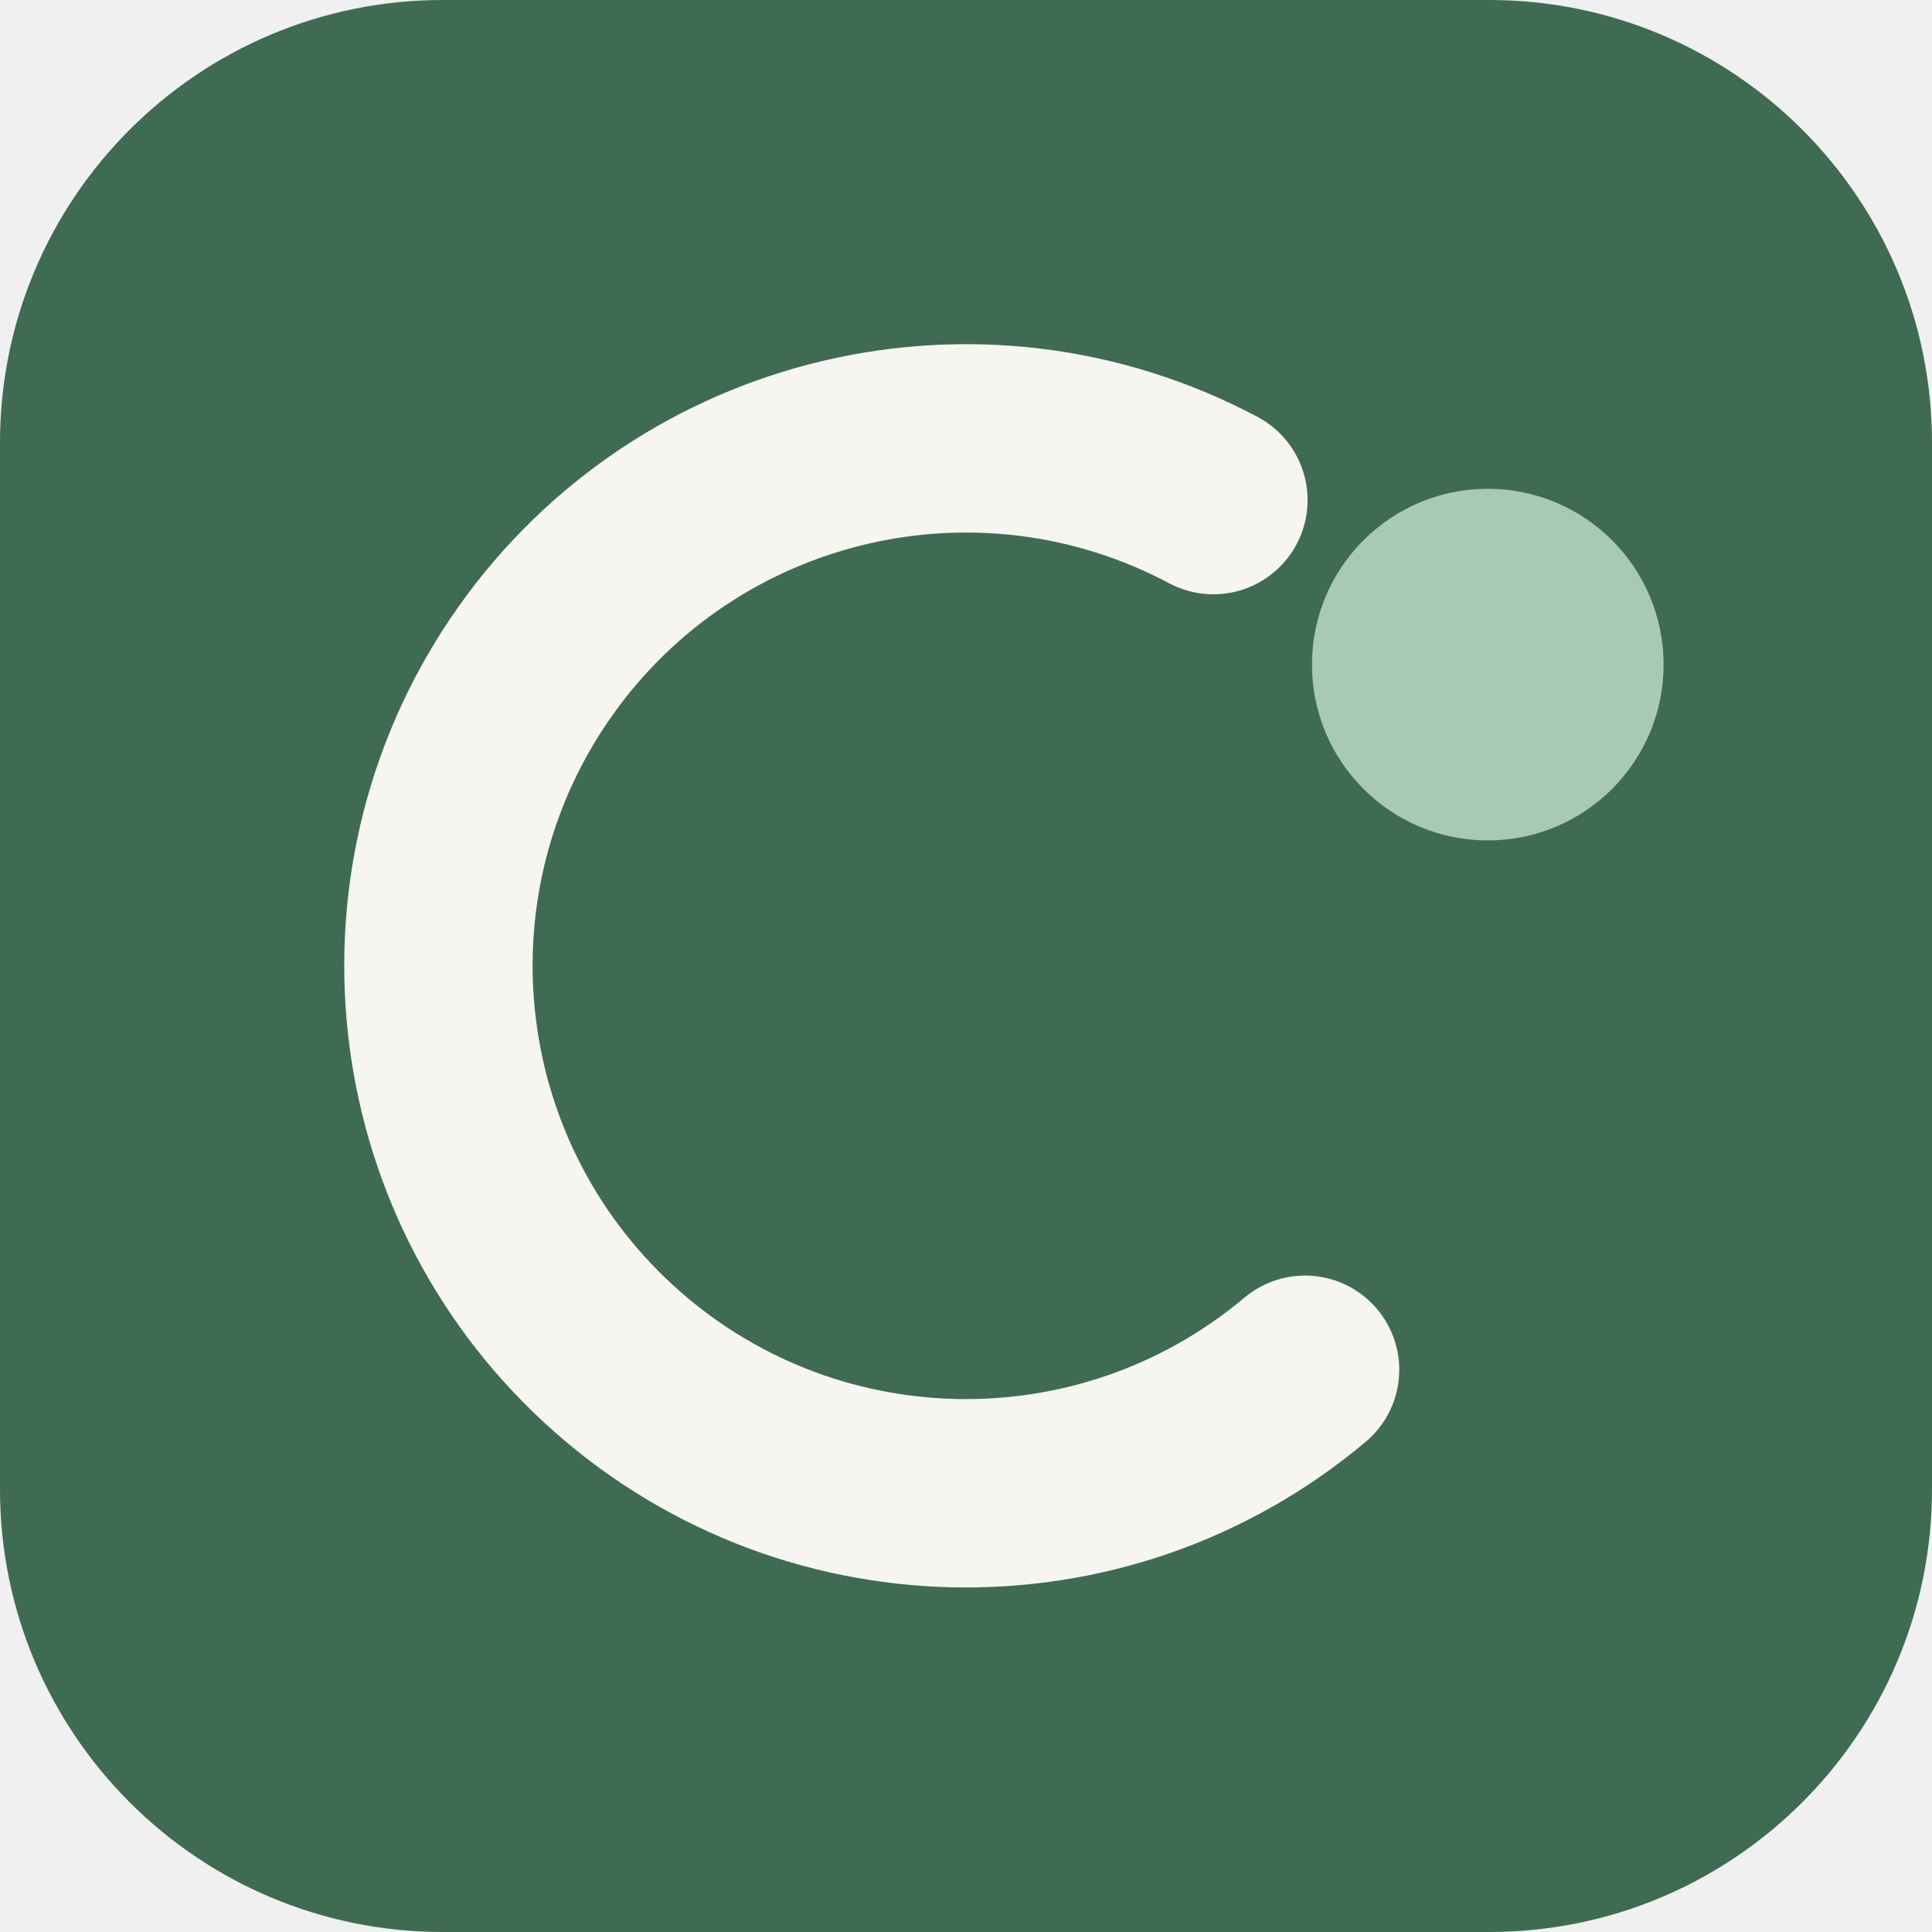
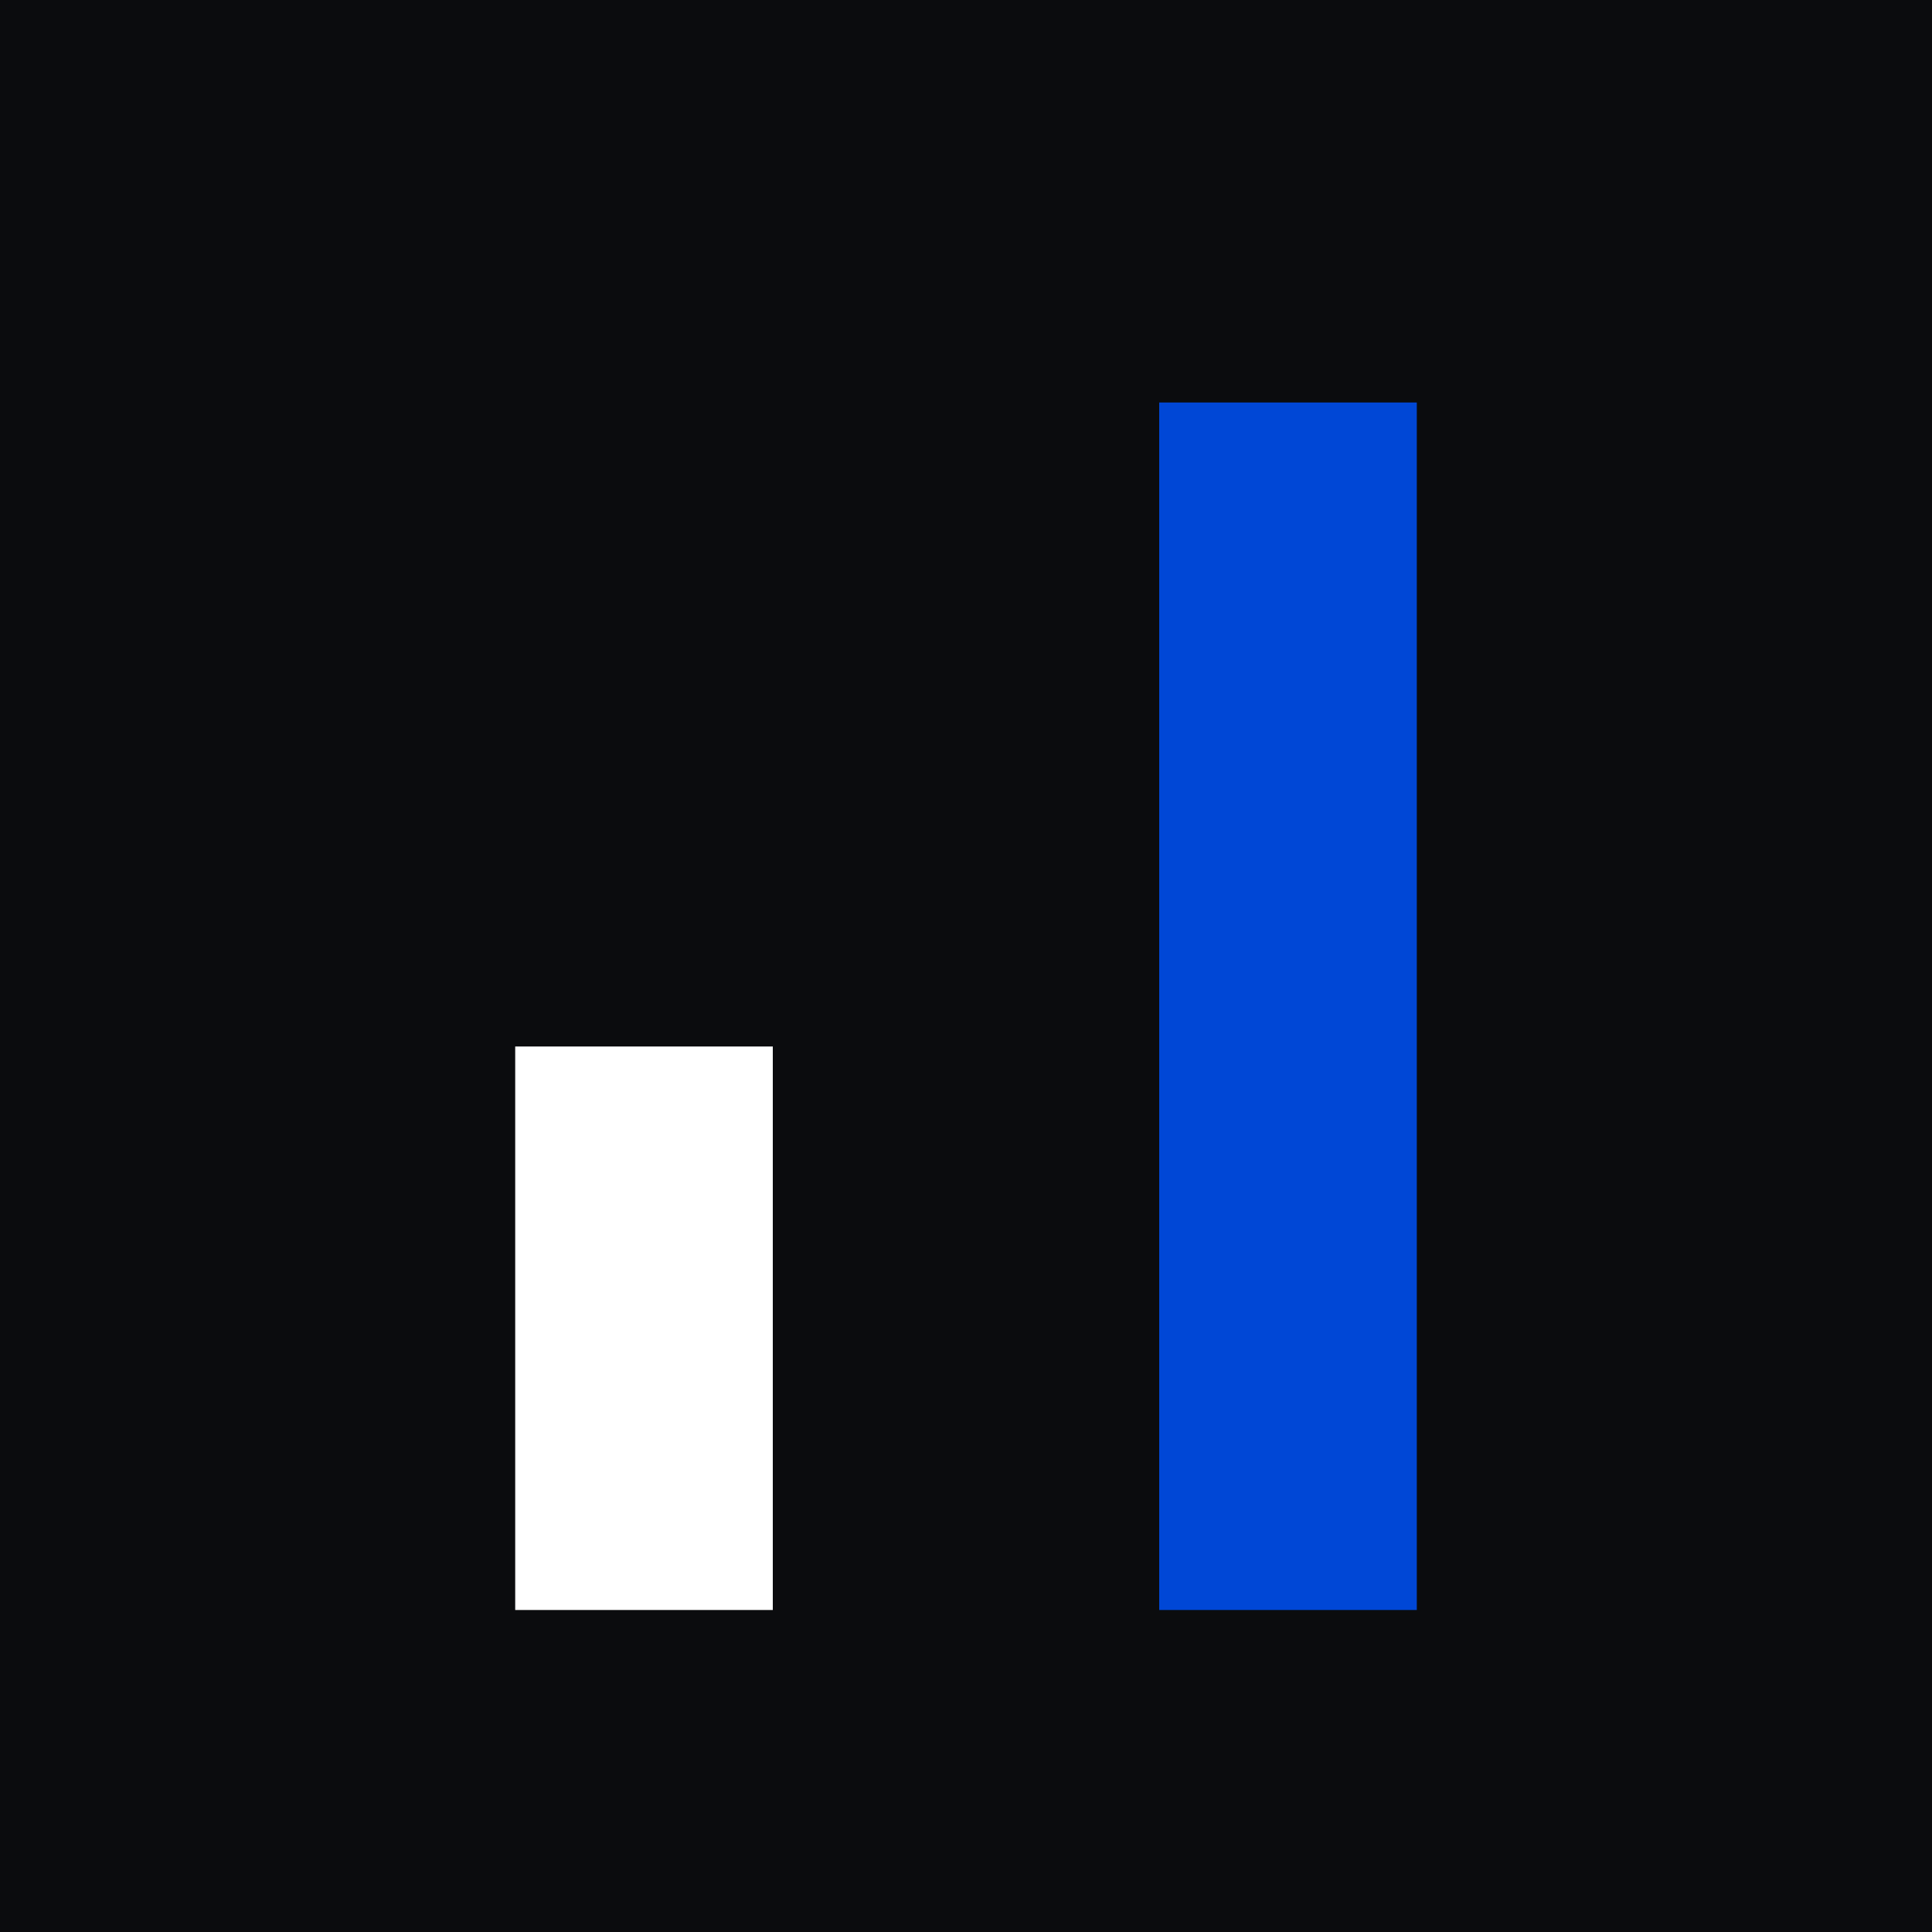
<svg xmlns="http://www.w3.org/2000/svg" viewBox="0 0 24 24" width="24" height="24">
-   <rect width="24" height="24" rx="5.5" fill="#3f6b52" />
-   <g transform="translate(12 12) scale(0.78) translate(-12 -12)">
-     <path d="M17.40 18.43 A8.4 8.4 0 1 1 15.94 4.58" stroke="#f7f5f1" stroke-width="3" stroke-linecap="round" fill="none" />
-     <circle cx="20.31" cy="7.2" r="2.8" fill="#a8c9b4" />
-   </g>
+   <rect width="24" height="24" fill="#0b0c0e" />
+   <rect x="6.4" y="13" width="3.2" height="7" fill="#ffffff" />
+   <rect x="14.4" y="5" width="3.2" height="15" fill="#0047d6" />
</svg>
